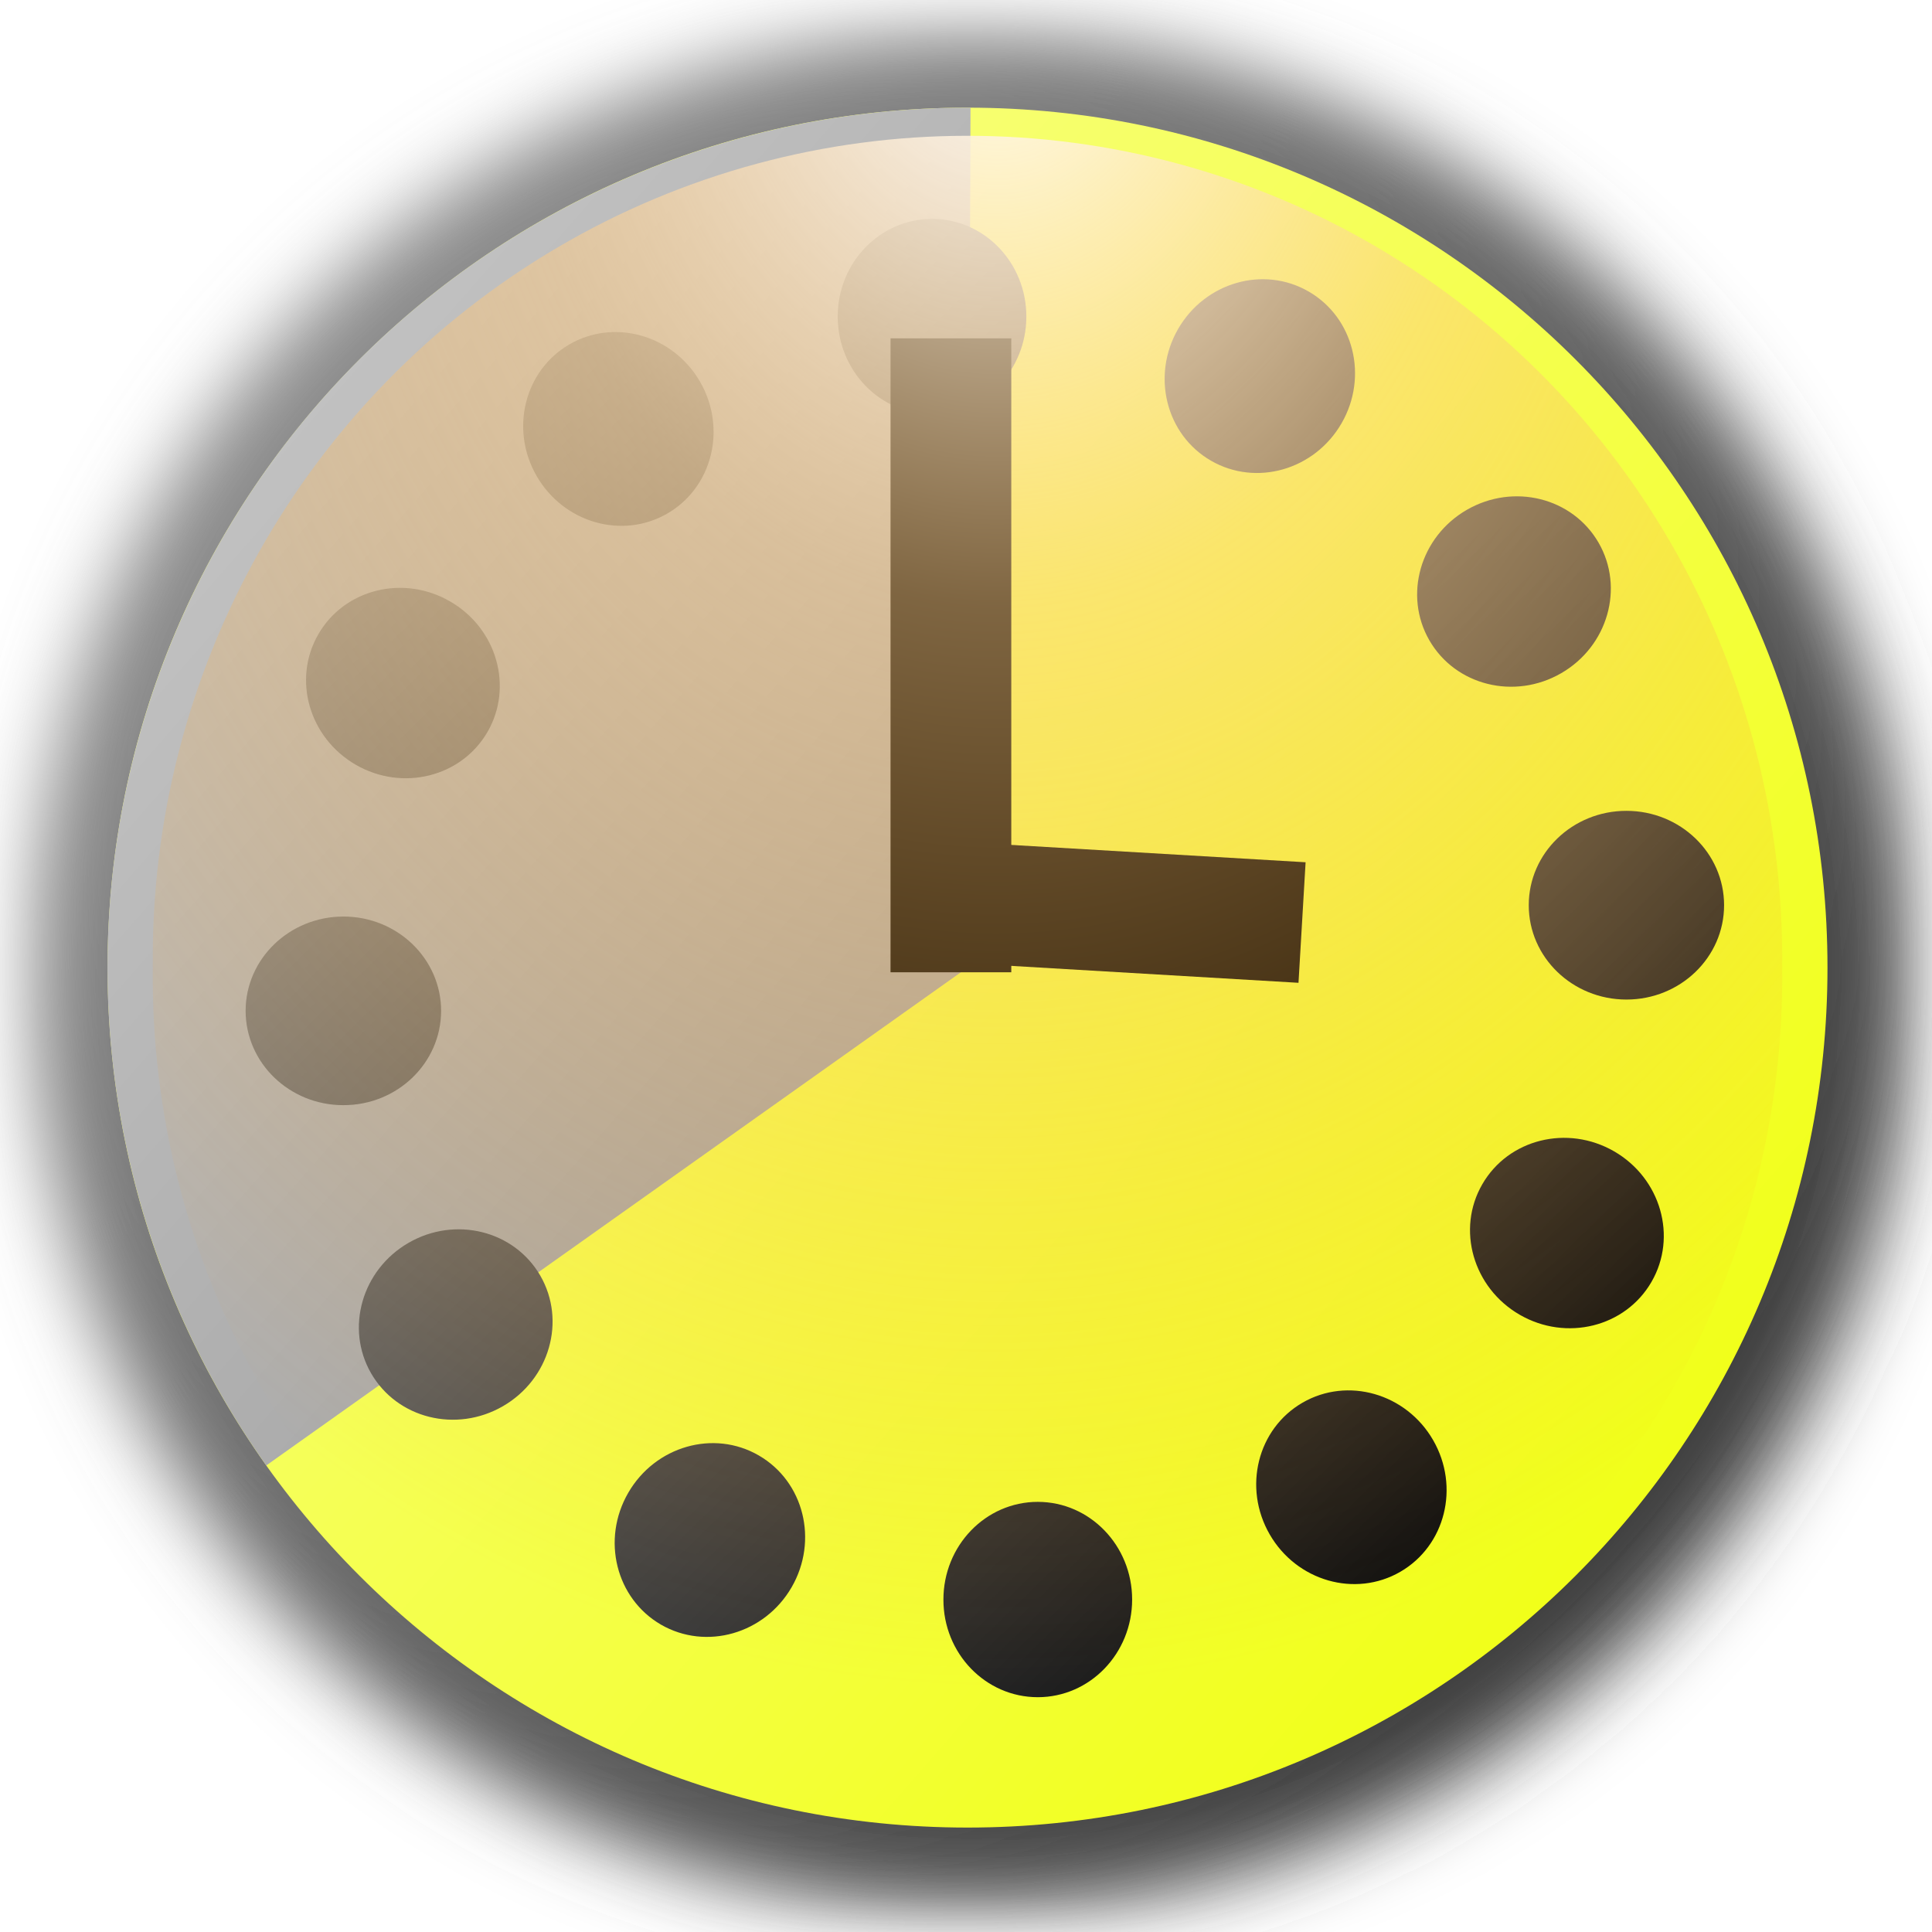
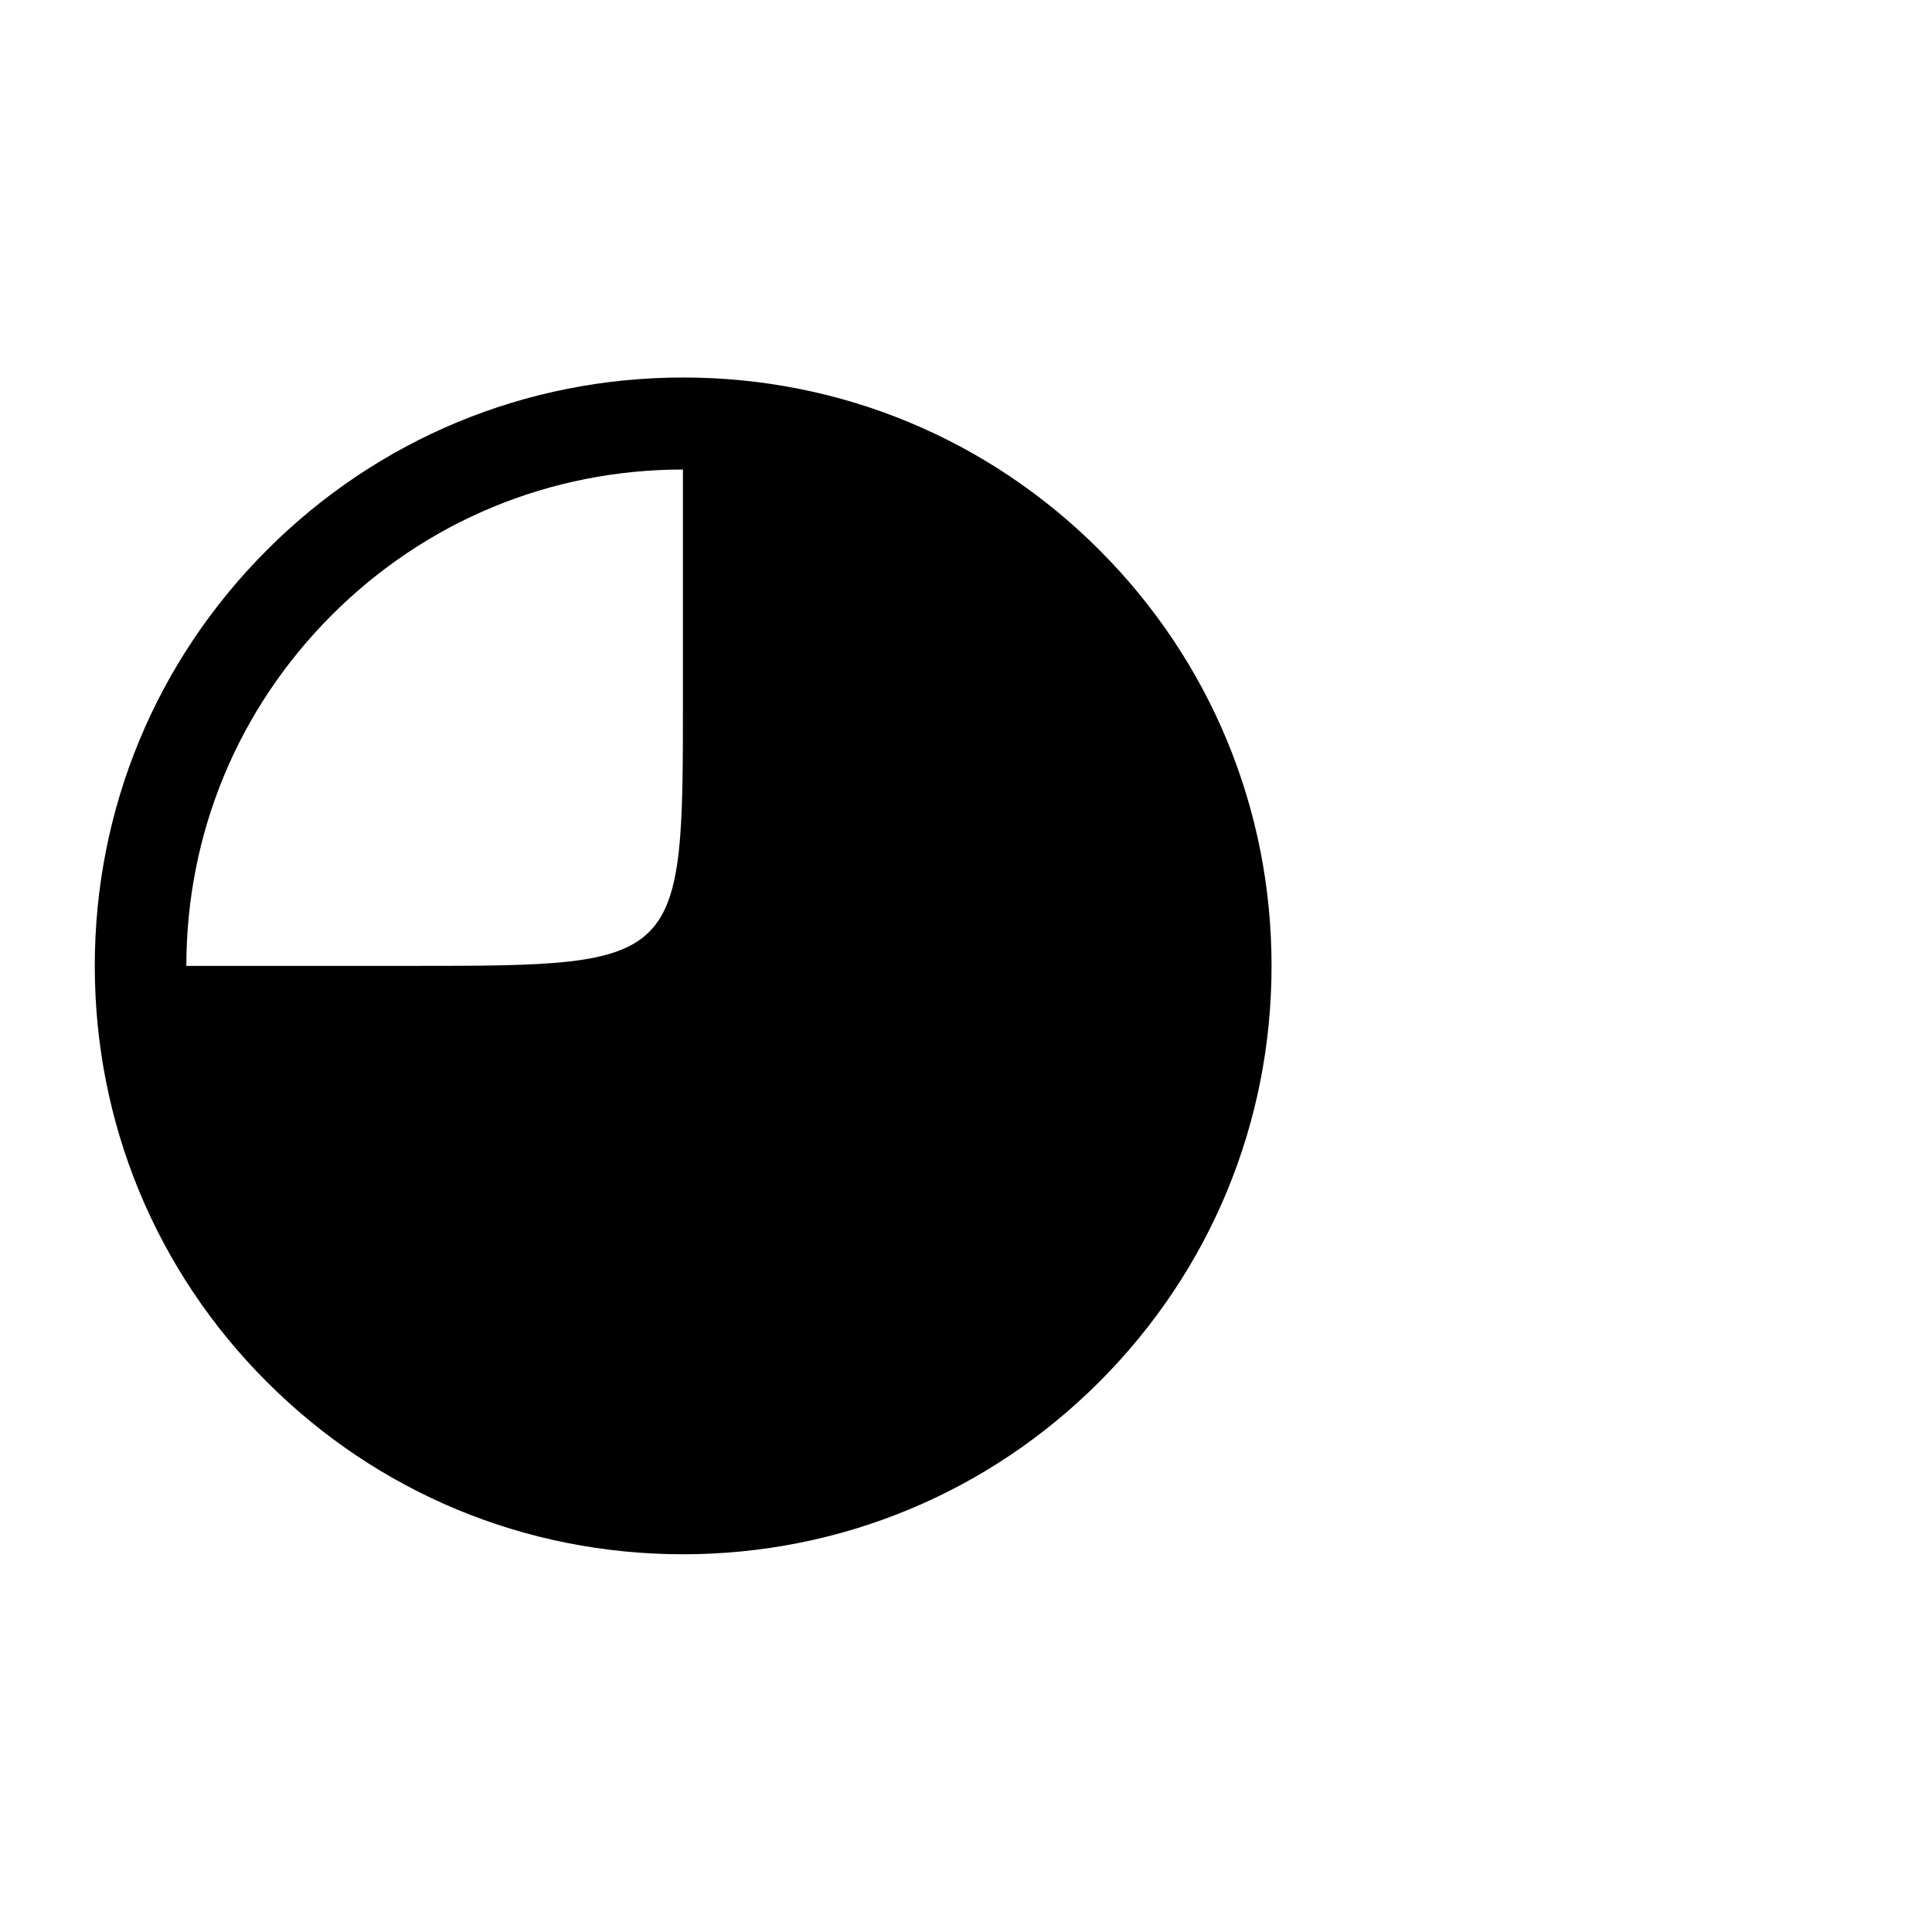
- <svg xmlns="http://www.w3.org/2000/svg" xmlns:xlink="http://www.w3.org/1999/xlink" width="16px" height="16px" id="svg2987" version="1.1">
-   <defs id="defs2989">
-     <linearGradient id="linearGradient4465">
-       <stop id="stop4467" offset="0" style="stop-color:#c1c1c1;stop-opacity:1;" />
-       <stop id="stop4469" offset="1" style="stop-color:#8c8c8c;stop-opacity:1;" />
-     </linearGradient>
-     <linearGradient id="linearGradient4424">
-       <stop style="stop-color:#000000;stop-opacity:1;" offset="0" id="stop4426" />
-       <stop style="stop-color:#b3b3b3;stop-opacity:1;" offset="1" id="stop4428" />
-     </linearGradient>
-     <linearGradient id="linearGradient4357">
-       <stop id="stop4359" offset="0" style="stop-color:#ffffff;stop-opacity:1;" />
-       <stop style="stop-color:#ffcc84;stop-opacity:0.498;" offset="0.364" id="stop4473" />
-       <stop id="stop4361" offset="1" style="stop-color:#ff9a0a;stop-opacity:0;" />
-     </linearGradient>
-     <linearGradient id="linearGradient4347">
-       <stop id="stop4349" offset="0" style="stop-color:#909090;stop-opacity:1;" />
-       <stop id="stop4351" offset="1" style="stop-color:#3c3c3c;stop-opacity:1;" />
-     </linearGradient>
-     <linearGradient id="linearGradient3767">
-       <stop style="stop-color:#f8ff82;stop-opacity:1;" offset="0" id="stop3769" />
-       <stop style="stop-color:#f1ff19;stop-opacity:1;" offset="1" id="stop3771" />
-     </linearGradient>
-     <linearGradient xlink:href="#linearGradient4347" id="linearGradient3779" x1="2.225" y1="2.83" x2="14.039" y2="13.172" gradientUnits="userSpaceOnUse" />
-     <filter id="filter4339">
-       <feGaussianBlur stdDeviation="0.324" id="feGaussianBlur4341" />
-     </filter>
-     <linearGradient xlink:href="#linearGradient3767" id="linearGradient4345" gradientUnits="userSpaceOnUse" x1="2.225" y1="2.83" x2="14.039" y2="13.172" />
-     <linearGradient xlink:href="#linearGradient4424" id="linearGradient4430" x1="10.74" y1="16.149" x2="6.306" y2="-1.28" gradientUnits="userSpaceOnUse" />
-     <radialGradient xlink:href="#linearGradient4357" id="radialGradient4440" gradientUnits="userSpaceOnUse" gradientTransform="matrix(1.571298,0.01074232,-0.01353758,1.980168,-4.565548,-0.6835587)" cx="8.198" cy="-0.08" fx="8.198" fy="-0.08" r="7.778" />
-     <linearGradient xlink:href="#linearGradient4465" id="linearGradient4471" gradientUnits="userSpaceOnUse" x1="2.225" y1="2.83" x2="14.039" y2="13.172" />
-   </defs>
-   <g id="layer4" style="display:inline">
-     <path style="fill:url(#linearGradient3779);fill-opacity:1;stroke:none;display:inline;filter:url(#filter4339)" id="path2997" d="m 15.822,8.133 a 7.778,7.778 0 1 1 -15.556,0 7.778,7.778 0 1 1 15.556,0 z" transform="translate(0,-0.08838835)" />
+ <svg xmlns="http://www.w3.org/2000/svg" version="1.1" id="Ebene_1" x="0px" y="0px" viewBox="0 0 841.9 841.9" enable-background="new 0 0 841.9 841.9" xml:space="preserve">
+   <g>
+     <path d="M297.6,677.3c-68.5,0-132.9-26.7-181.3-75.1S41.3,489.4,41.3,420.9s26.7-132.9,75.1-181.3c48.4-48.4,112.8-75.1,181.3-75.1   s132.9,26.7,181.3,75.1c48.4,48.4,75.1,112.8,75.1,181.3s-26.7,132.9-75.1,181.3S366.1,677.3,297.6,677.3z M297.6,204.6   c-57.8,0-112.1,22.5-153,63.4c-40.9,40.9-63.4,95.2-63.4,153c0,57.8,22.5,112.1,63.4,153c40.9,40.9,95.2,63.4,153,63.4   c57.8,0,112.1-22.5,153-63.4c40.9-40.9,63.4-95.2,63.4-153c0-57.8-22.5-112.1-63.4-153C409.8,227.1,355.4,204.6,297.6,204.6z" />
  </g>
-   <g id="layer1" style="display:inline">
-     <path transform="matrix(0.9156293,0,0,0.9156293,0.6473722,0.5665854)" d="m 15.822,8.133 a 7.778,7.778 0 1 1 -15.556,0 7.778,7.778 0 1 1 15.556,0 z" id="path4343" style="fill:url(#linearGradient4345);fill-opacity:1;stroke:none" />
-   </g>
-   <g id="layer5" style="display:inline">
-     <path style="fill:url(#linearGradient4471);fill-opacity:1;stroke:none;display:inline" id="path4462" d="M 1.701,12.636 A 7.778,7.778 0 0 1 8.071,0.355 L 8.043,8.133 z" transform="matrix(0.9156293,0,0,0.9156293,0.6473722,0.5665854)" />
-   </g>
-   <g id="layer2" style="display:inline">
-     <path id="use4309" transform="matrix(0.773237,-0.4464286,0.4464286,0.773237,-1.97159,5.552933)" style="fill:url(#linearGradient4430);fill-opacity:1;stroke:none" d="M 8.875,2.031 C 8.875,2.532 8.483,2.938 8,2.938 7.517,2.938 7.125,2.532 7.125,2.031 7.125,1.531 7.517,1.125 8,1.125 c 0.483,0 0.875,0.406 0.875,0.906 z M 5.848,2.636 C 6.099,3.069 5.962,3.617 5.544,3.858 5.125,4.1 4.583,3.944 4.333,3.511 4.083,3.077 4.219,2.53 4.638,2.289 5.056,2.047 5.598,2.202 5.848,2.636 z M 3.53,4.673 C 3.963,4.923 4.119,5.465 3.877,5.884 3.635,6.302 3.088,6.439 2.655,6.188 2.221,5.938 2.066,5.396 2.307,4.977 2.549,4.559 3.096,4.423 3.53,4.673 z m -0.99,2.923 c 0.501,0 0.906,0.392 0.906,0.875 0,0.483 -0.406,0.875 -0.906,0.875 -0.501,0 -0.906,-0.392 -0.906,-0.875 0,-0.483 0.406,-0.875 0.906,-0.875 z M 3.145,10.623 c 0.433,-0.25 0.981,-0.114 1.222,0.305 0.242,0.419 0.086,0.961 -0.347,1.211 C 3.586,12.389 3.039,12.252 2.797,11.834 2.556,11.415 2.711,10.873 3.145,10.623 z m 2.037,2.319 c 0.25,-0.433 0.792,-0.589 1.211,-0.347 0.419,0.242 0.555,0.789 0.305,1.222 -0.25,0.433 -0.792,0.589 -1.211,0.347 C 5.068,13.922 4.931,13.375 5.182,12.942 z m 2.923,0.99 c 0,-0.501 0.392,-0.906 0.875,-0.906 0.483,0 0.875,0.406 0.875,0.906 0,0.501 -0.392,0.906 -0.875,0.906 -0.483,0 -0.875,-0.406 -0.875,-0.906 z M 11.132,13.327 c -0.25,-0.433 -0.114,-0.981 0.305,-1.222 0.419,-0.242 0.961,-0.086 1.211,0.347 0.25,0.433 0.114,0.981 -0.305,1.222 -0.419,0.242 -0.961,0.086 -1.211,-0.347 z m 2.319,-2.037 c -0.433,-0.25 -0.589,-0.792 -0.347,-1.211 0.242,-0.419 0.789,-0.555 1.222,-0.305 0.433,0.25 0.589,0.792 0.347,1.211 -0.242,0.419 -0.789,0.555 -1.222,0.305 z M 14.44,8.366 c -0.501,0 -0.906,-0.392 -0.906,-0.875 0,-0.483 0.406,-0.875 0.906,-0.875 0.501,0 0.906,0.392 0.906,0.875 0,0.483 -0.406,0.875 -0.906,0.875 z M 13.835,5.34 C 13.402,5.59 12.855,5.454 12.613,5.035 12.371,4.617 12.527,4.074 12.96,3.824 c 0.433,-0.25 0.981,-0.114 1.222,0.305 0.242,0.419 0.086,0.961 -0.347,1.211 z M 11.798,3.021 C 11.548,3.454 11.006,3.61 10.588,3.368 10.169,3.127 10.033,2.579 10.283,2.146 10.533,1.712 11.075,1.557 11.494,1.799 11.912,2.04 12.049,2.587 11.798,3.021 z" />
-     <path style="fill:none;stroke:#000000;stroke-width:1px;stroke-linecap:butt;stroke-linejoin:miter;stroke-opacity:1" d="m 7.875,2.802 0,5.25" id="path4436" />
-     <path style="fill:none;stroke:#000000;stroke-width:1px;stroke-linecap:butt;stroke-linejoin:miter;stroke-opacity:1" d="M 7.778,7.463 10.783,7.64" id="path4438" />
-   </g>
-   <g id="layer3" style="display:inline">
-     <path style="fill:url(#radialGradient4440);fill-opacity:1;stroke:none" id="path4353" d="m 15.412,8.133 a 7.369,7.437 0 1 1 -14.737,0 7.369,7.437 0 1 1 14.737,0 z" transform="matrix(0.9156293,0,0,0.9156293,0.6473722,0.5665854)" />
-   </g>
+   <path d="M 465.2,601.6 534,420.9 478.3,253.4 297.6,184.6 c 0,0 0,78.8 0,118.2 0,117.7 0.4,118.1 -118.1,118.1 -39.4,0 -118.2,0 -118.2,0 l 55.7,167.6 180.6,68.8 z" id="polygon7" />
</svg>
